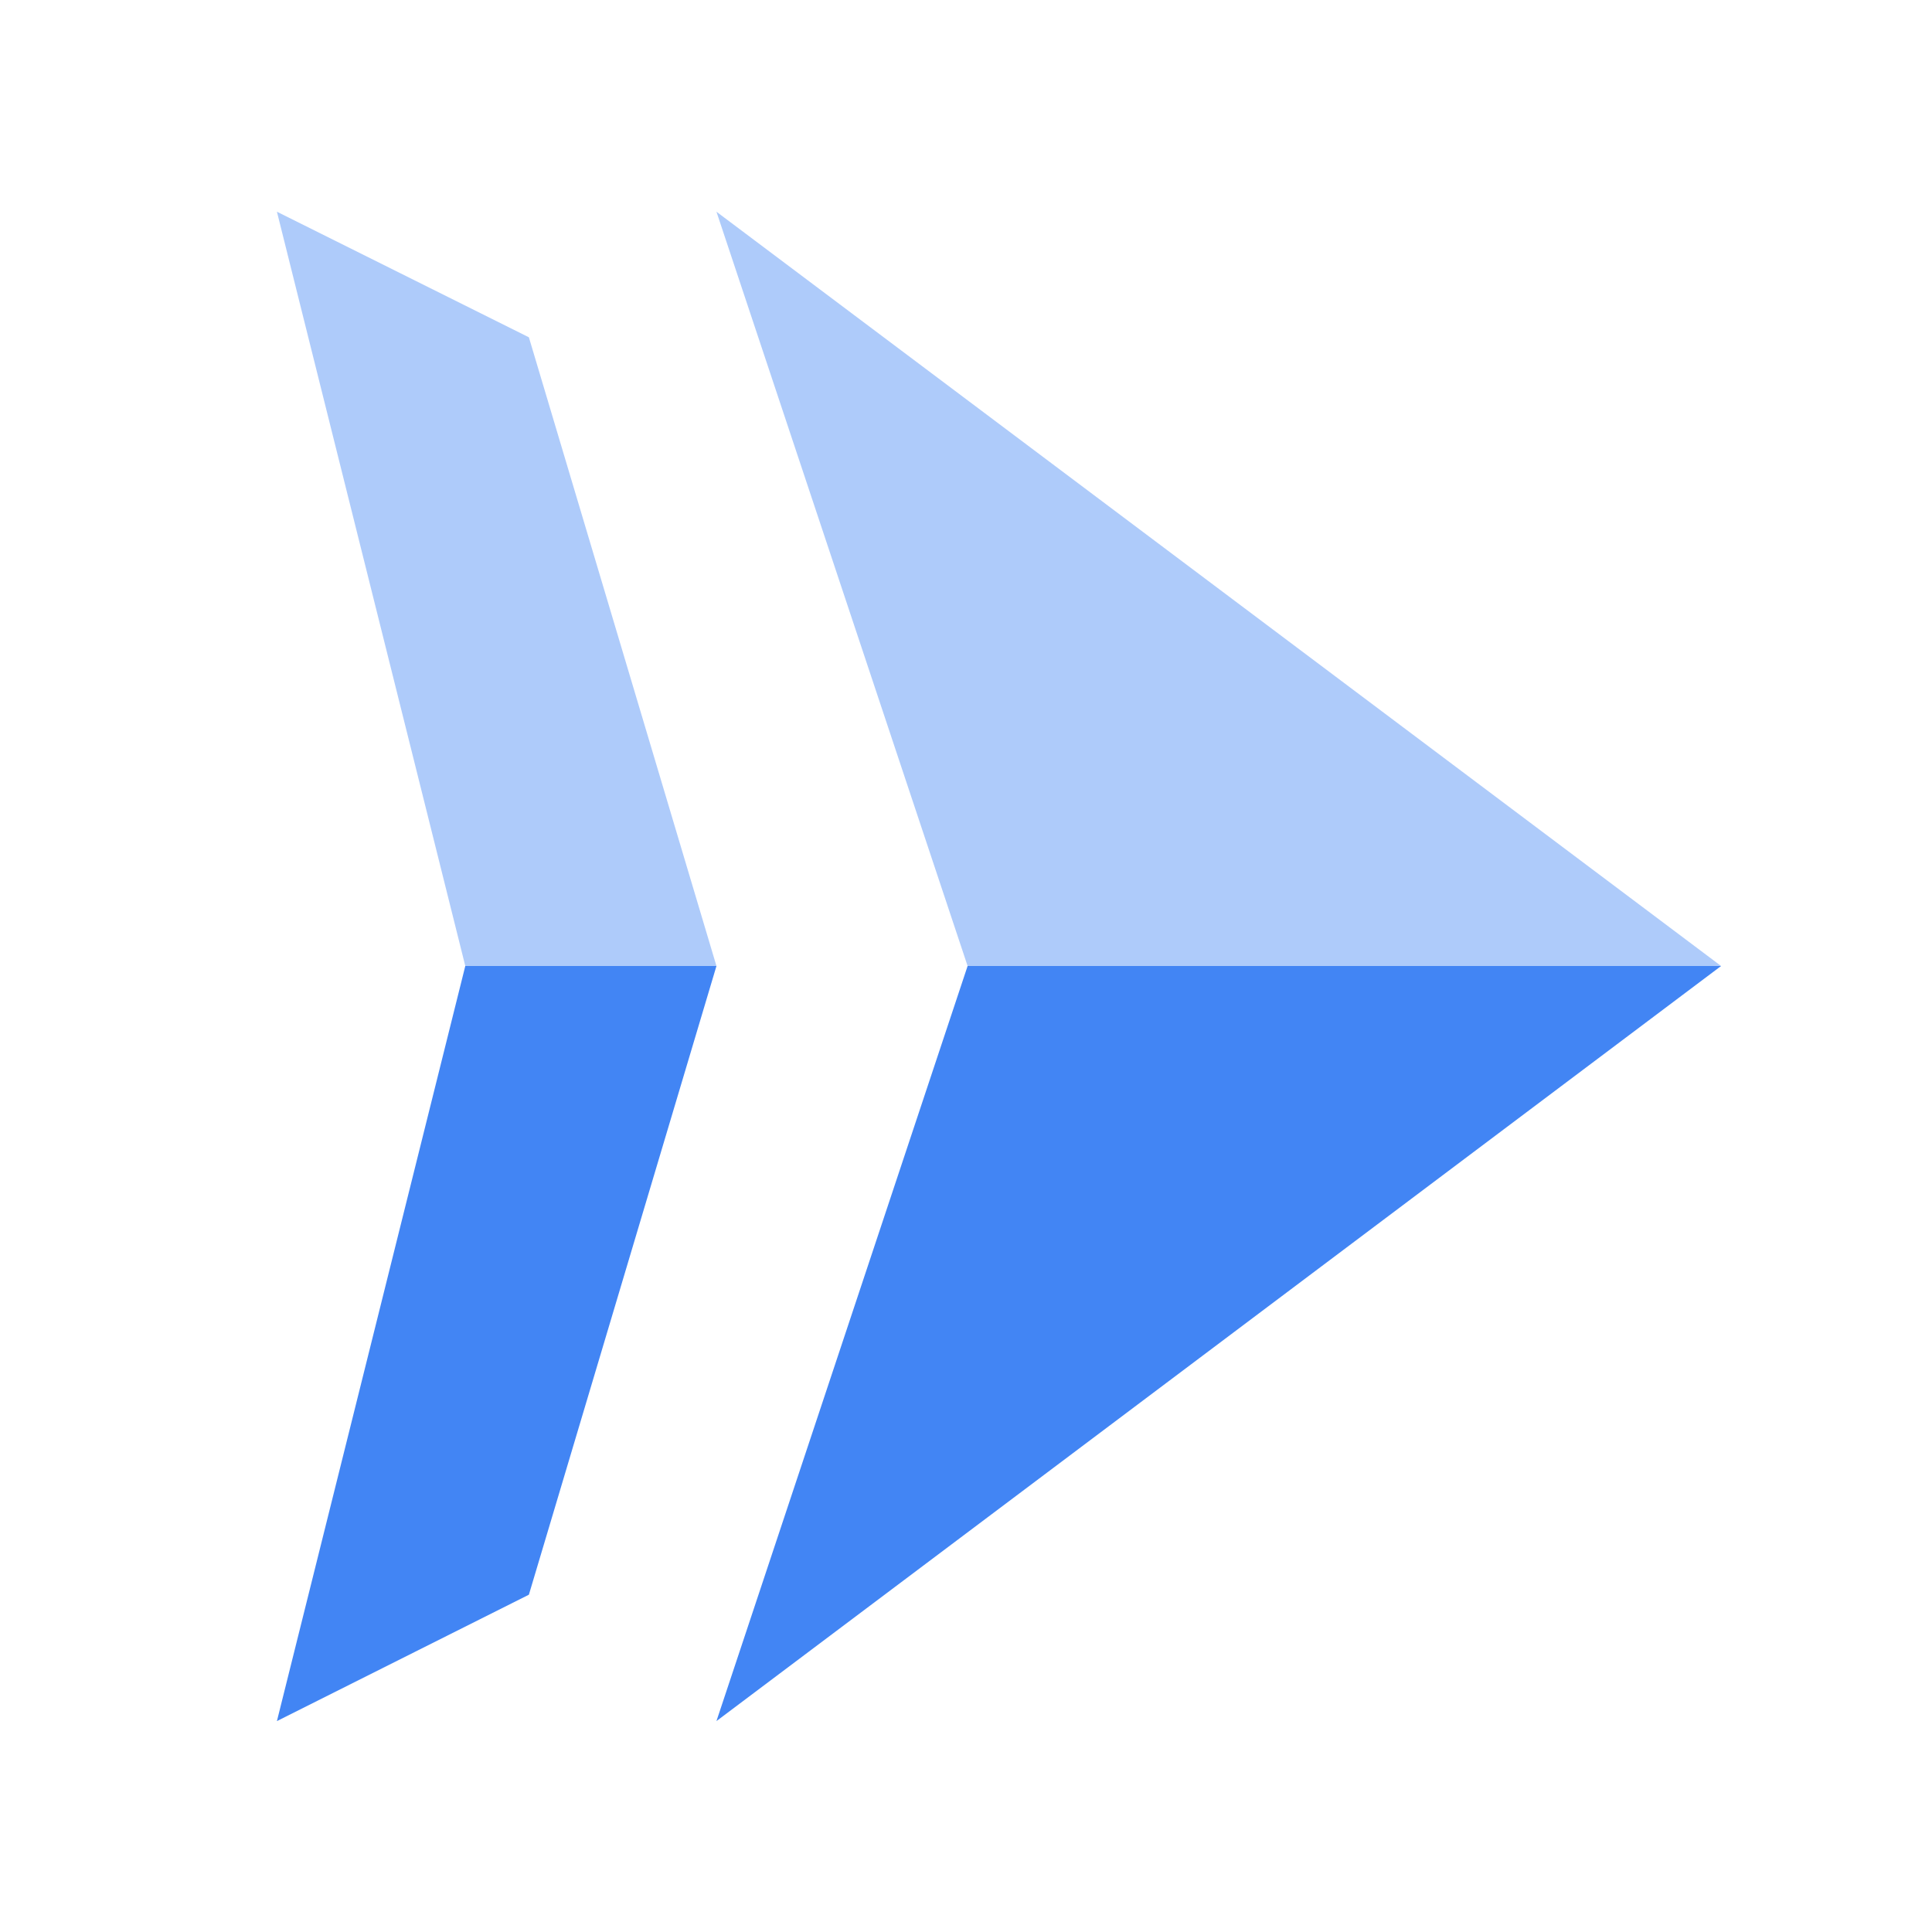
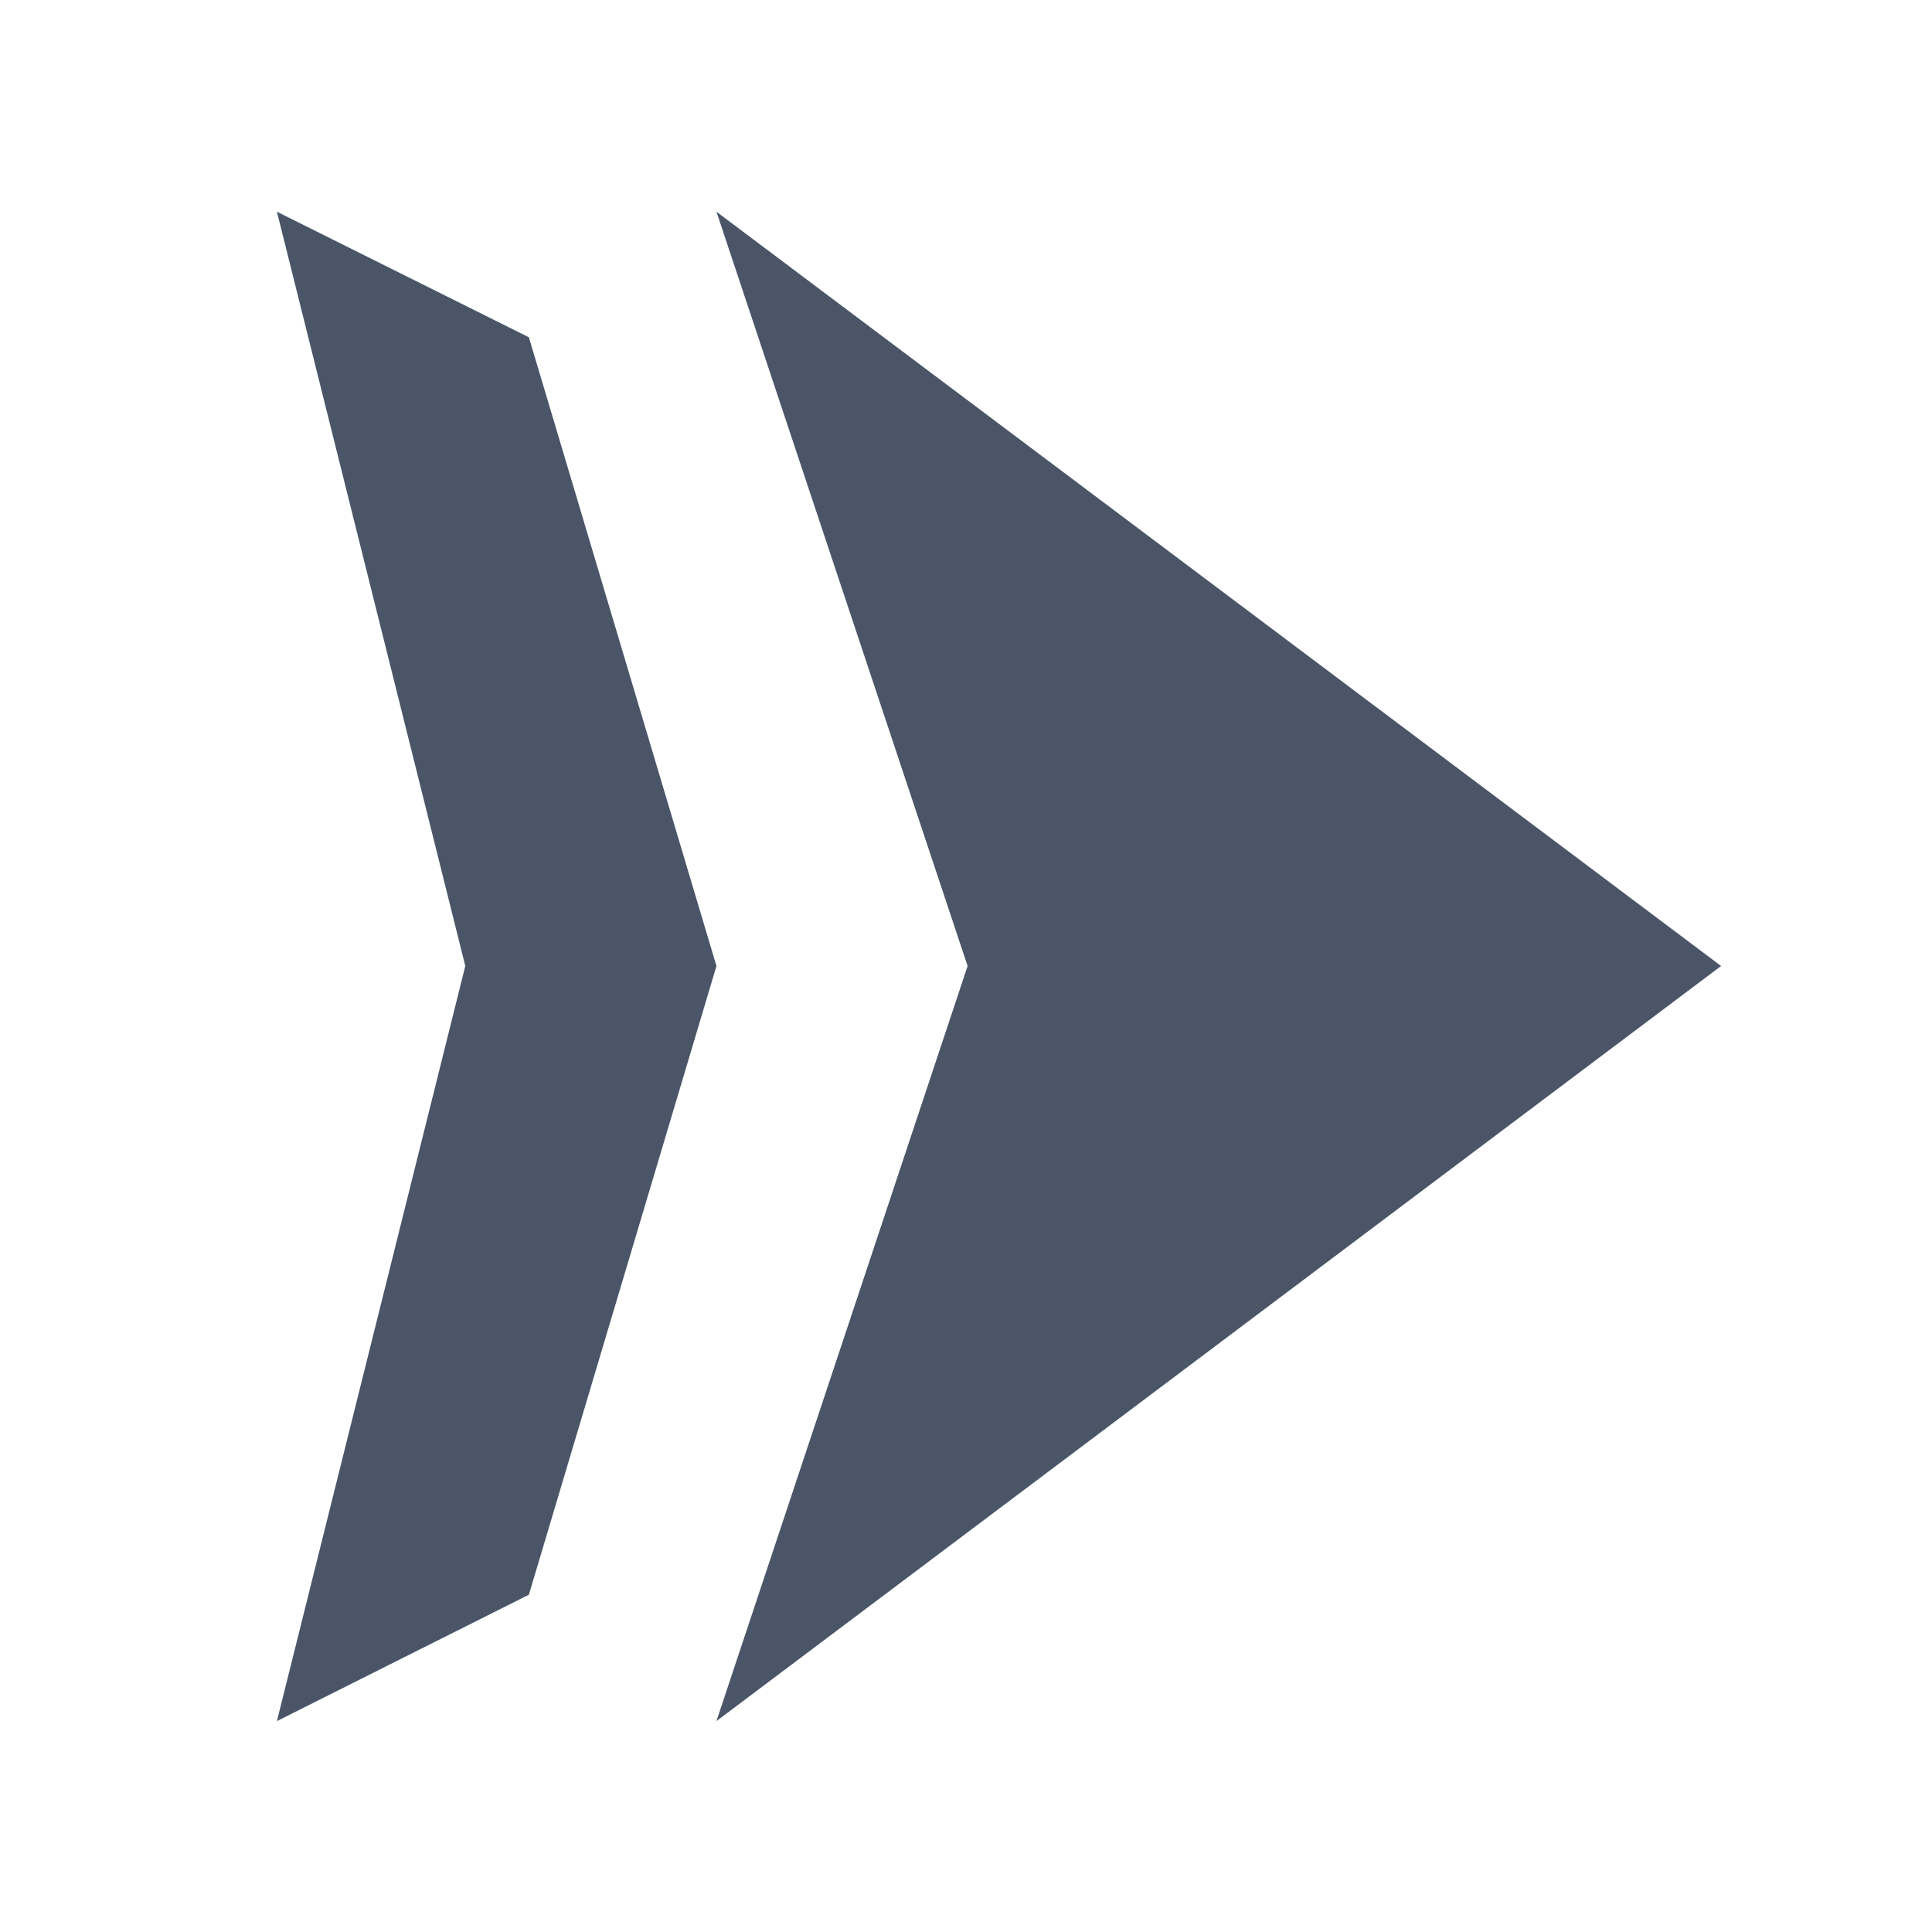
- <svg xmlns="http://www.w3.org/2000/svg" width="24px" height="24px" viewBox="0 0 24 24">
-   <defs>
-     <style>.cls-1{fill:#aecbfa;fill-rule:evenodd;}.cls-2{fill:#4285f4;fill-rule:evenodd;}</style>
-   </defs>
-   <g>
-     <polygon class="cls-1" points="8.9 2.63 12.02 12 21.38 12 8.9 2.63" />
-     <polygon class="cls-2" points="21.38 12 12.02 12 8.9 21.38 21.38 12" />
-     <polygon class="cls-2" points="3.44 21.38 6.57 19.81 8.9 12 5.78 12 3.44 21.38" />
-     <polygon class="cls-1" points="3.44 2.63 5.78 12 8.9 12 6.57 4.19 3.44 2.63" />
-   </g>
+ <svg xmlns="http://www.w3.org/2000/svg" viewBox="0 0 24 24">
+   <polygon points="8.9 2.63 12.02 12 21.38 12 8.9 2.63" fill="#4A5568" />
+   <polygon points="21.38 12 12.02 12 8.9 21.38 21.38 12" fill="#4A5568" />
+   <polygon points="3.44 21.38 6.57 19.81 8.9 12 5.78 12 3.44 21.38" fill="#4A5568" />
+   <polygon points="3.44 2.63 5.78 12 8.9 12 6.57 4.19 3.44 2.63" fill="#4A5568" />
</svg>
